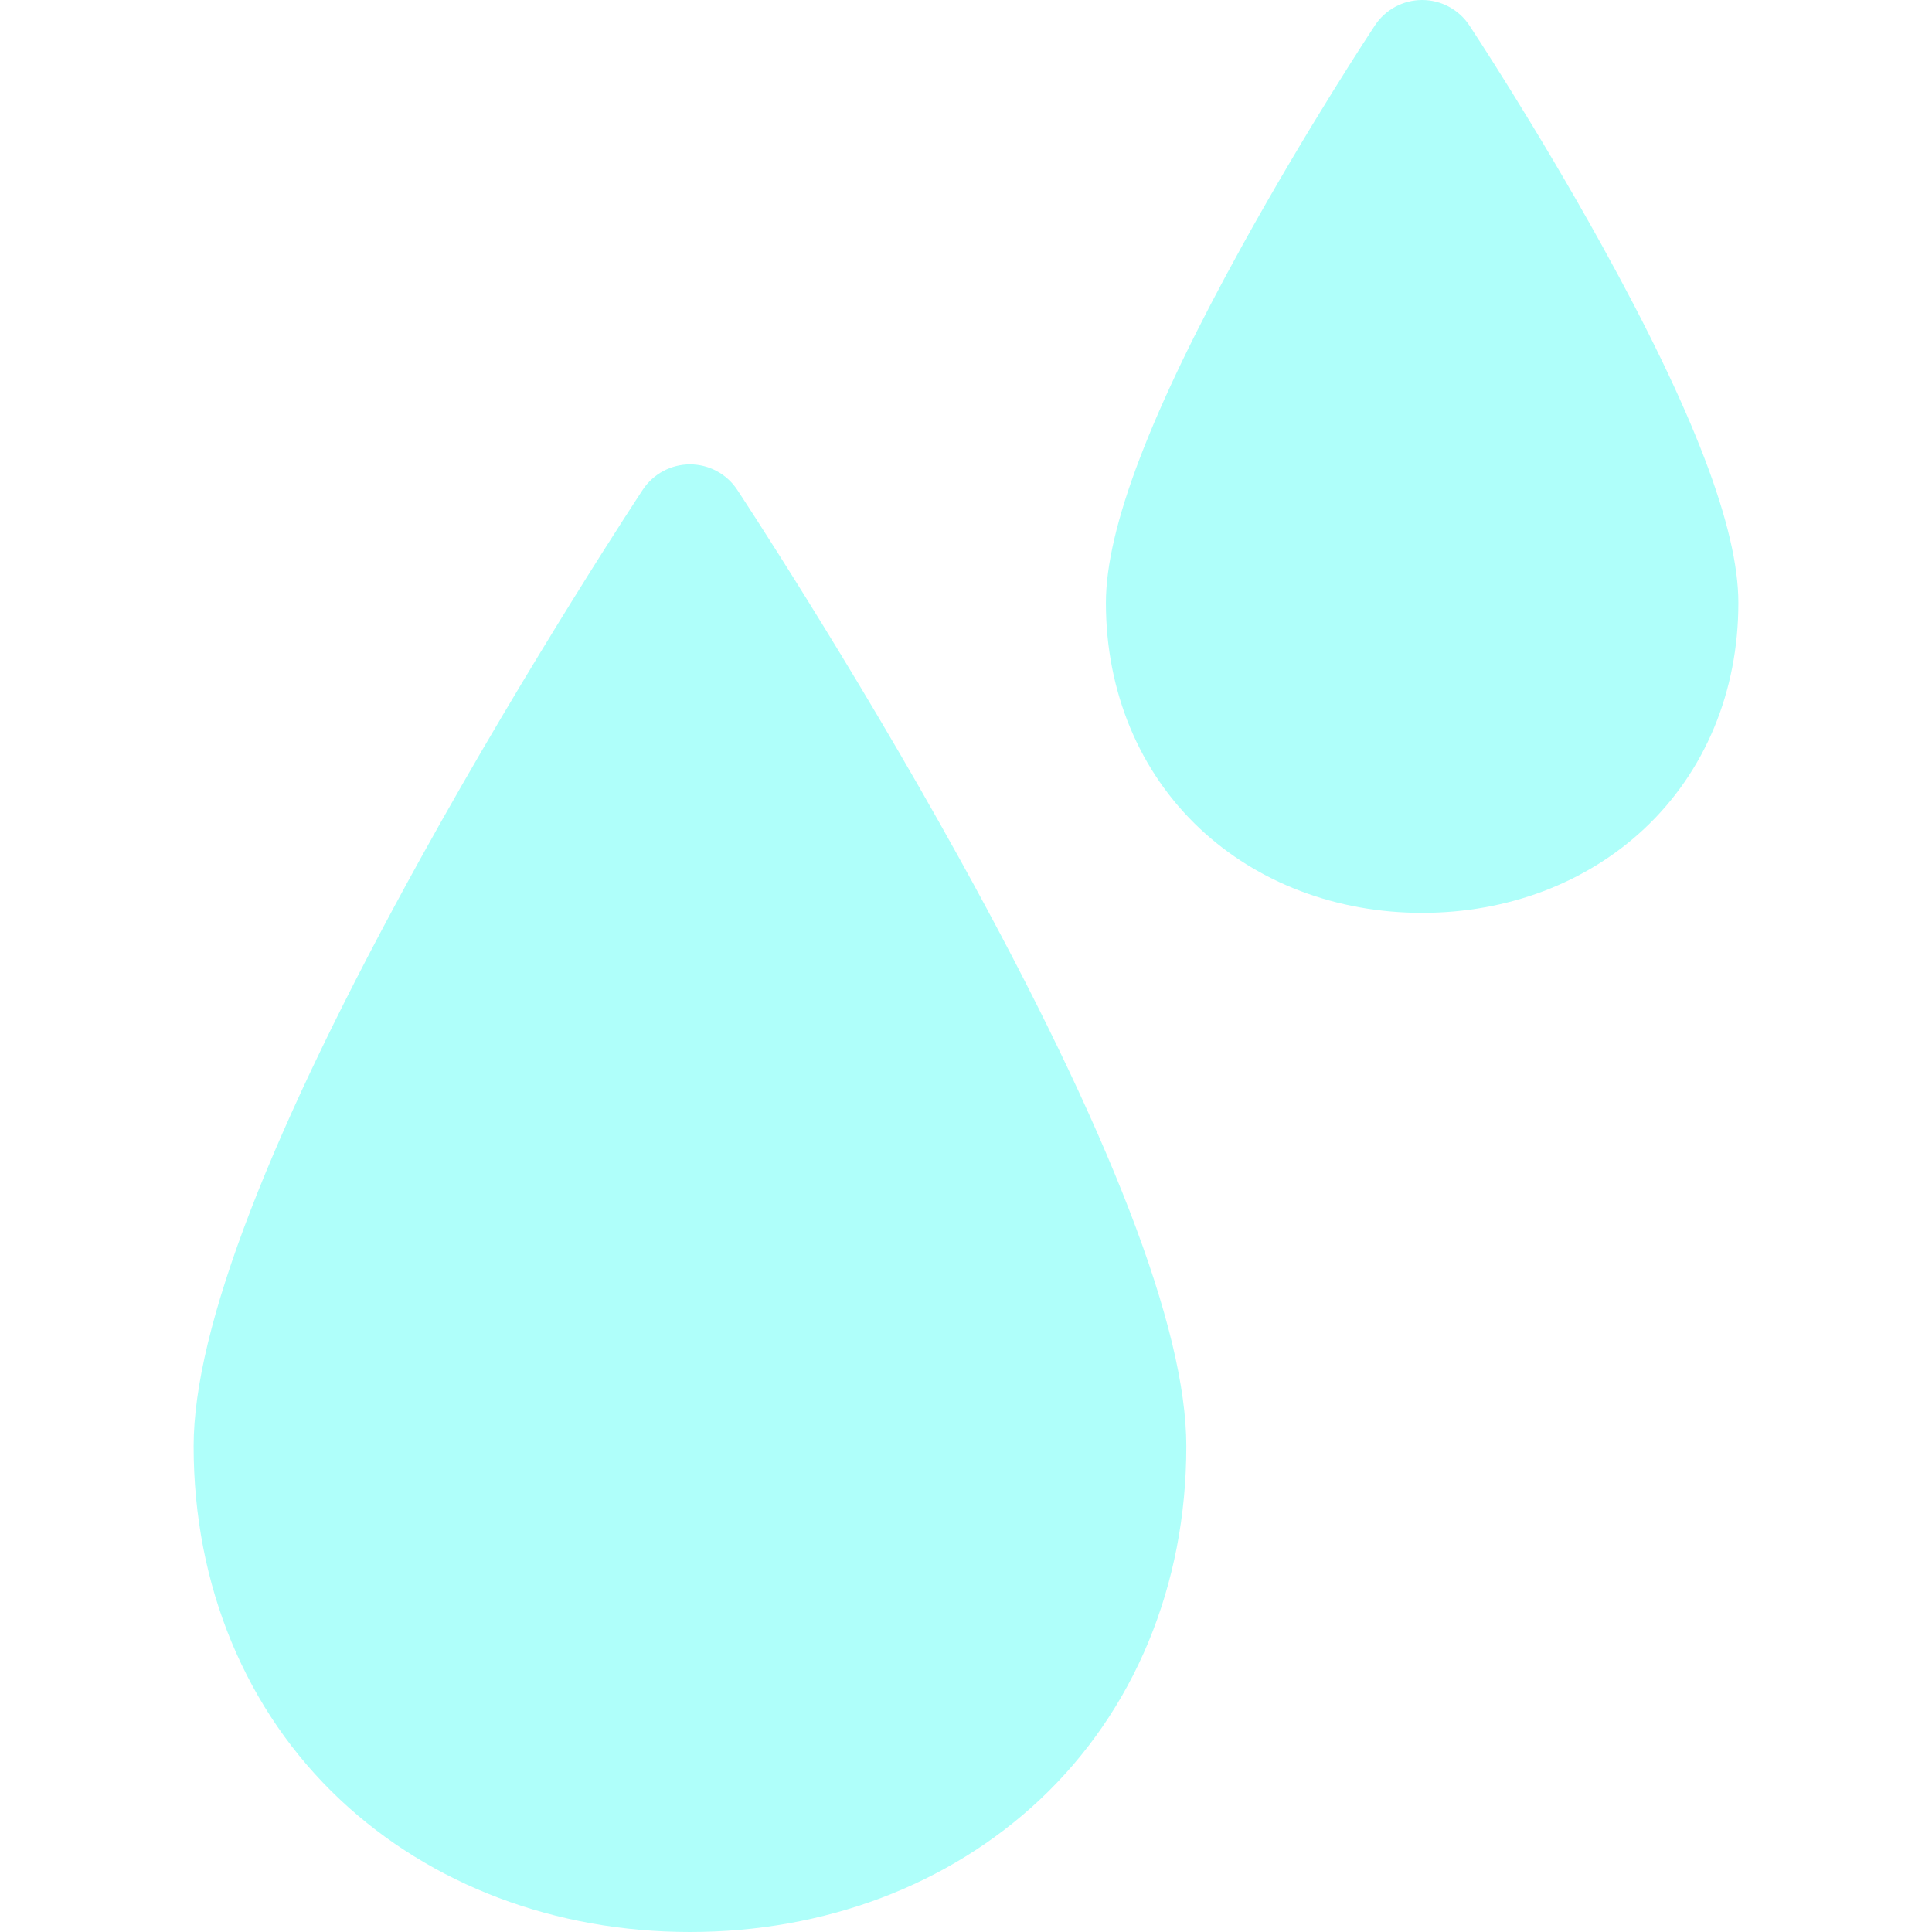
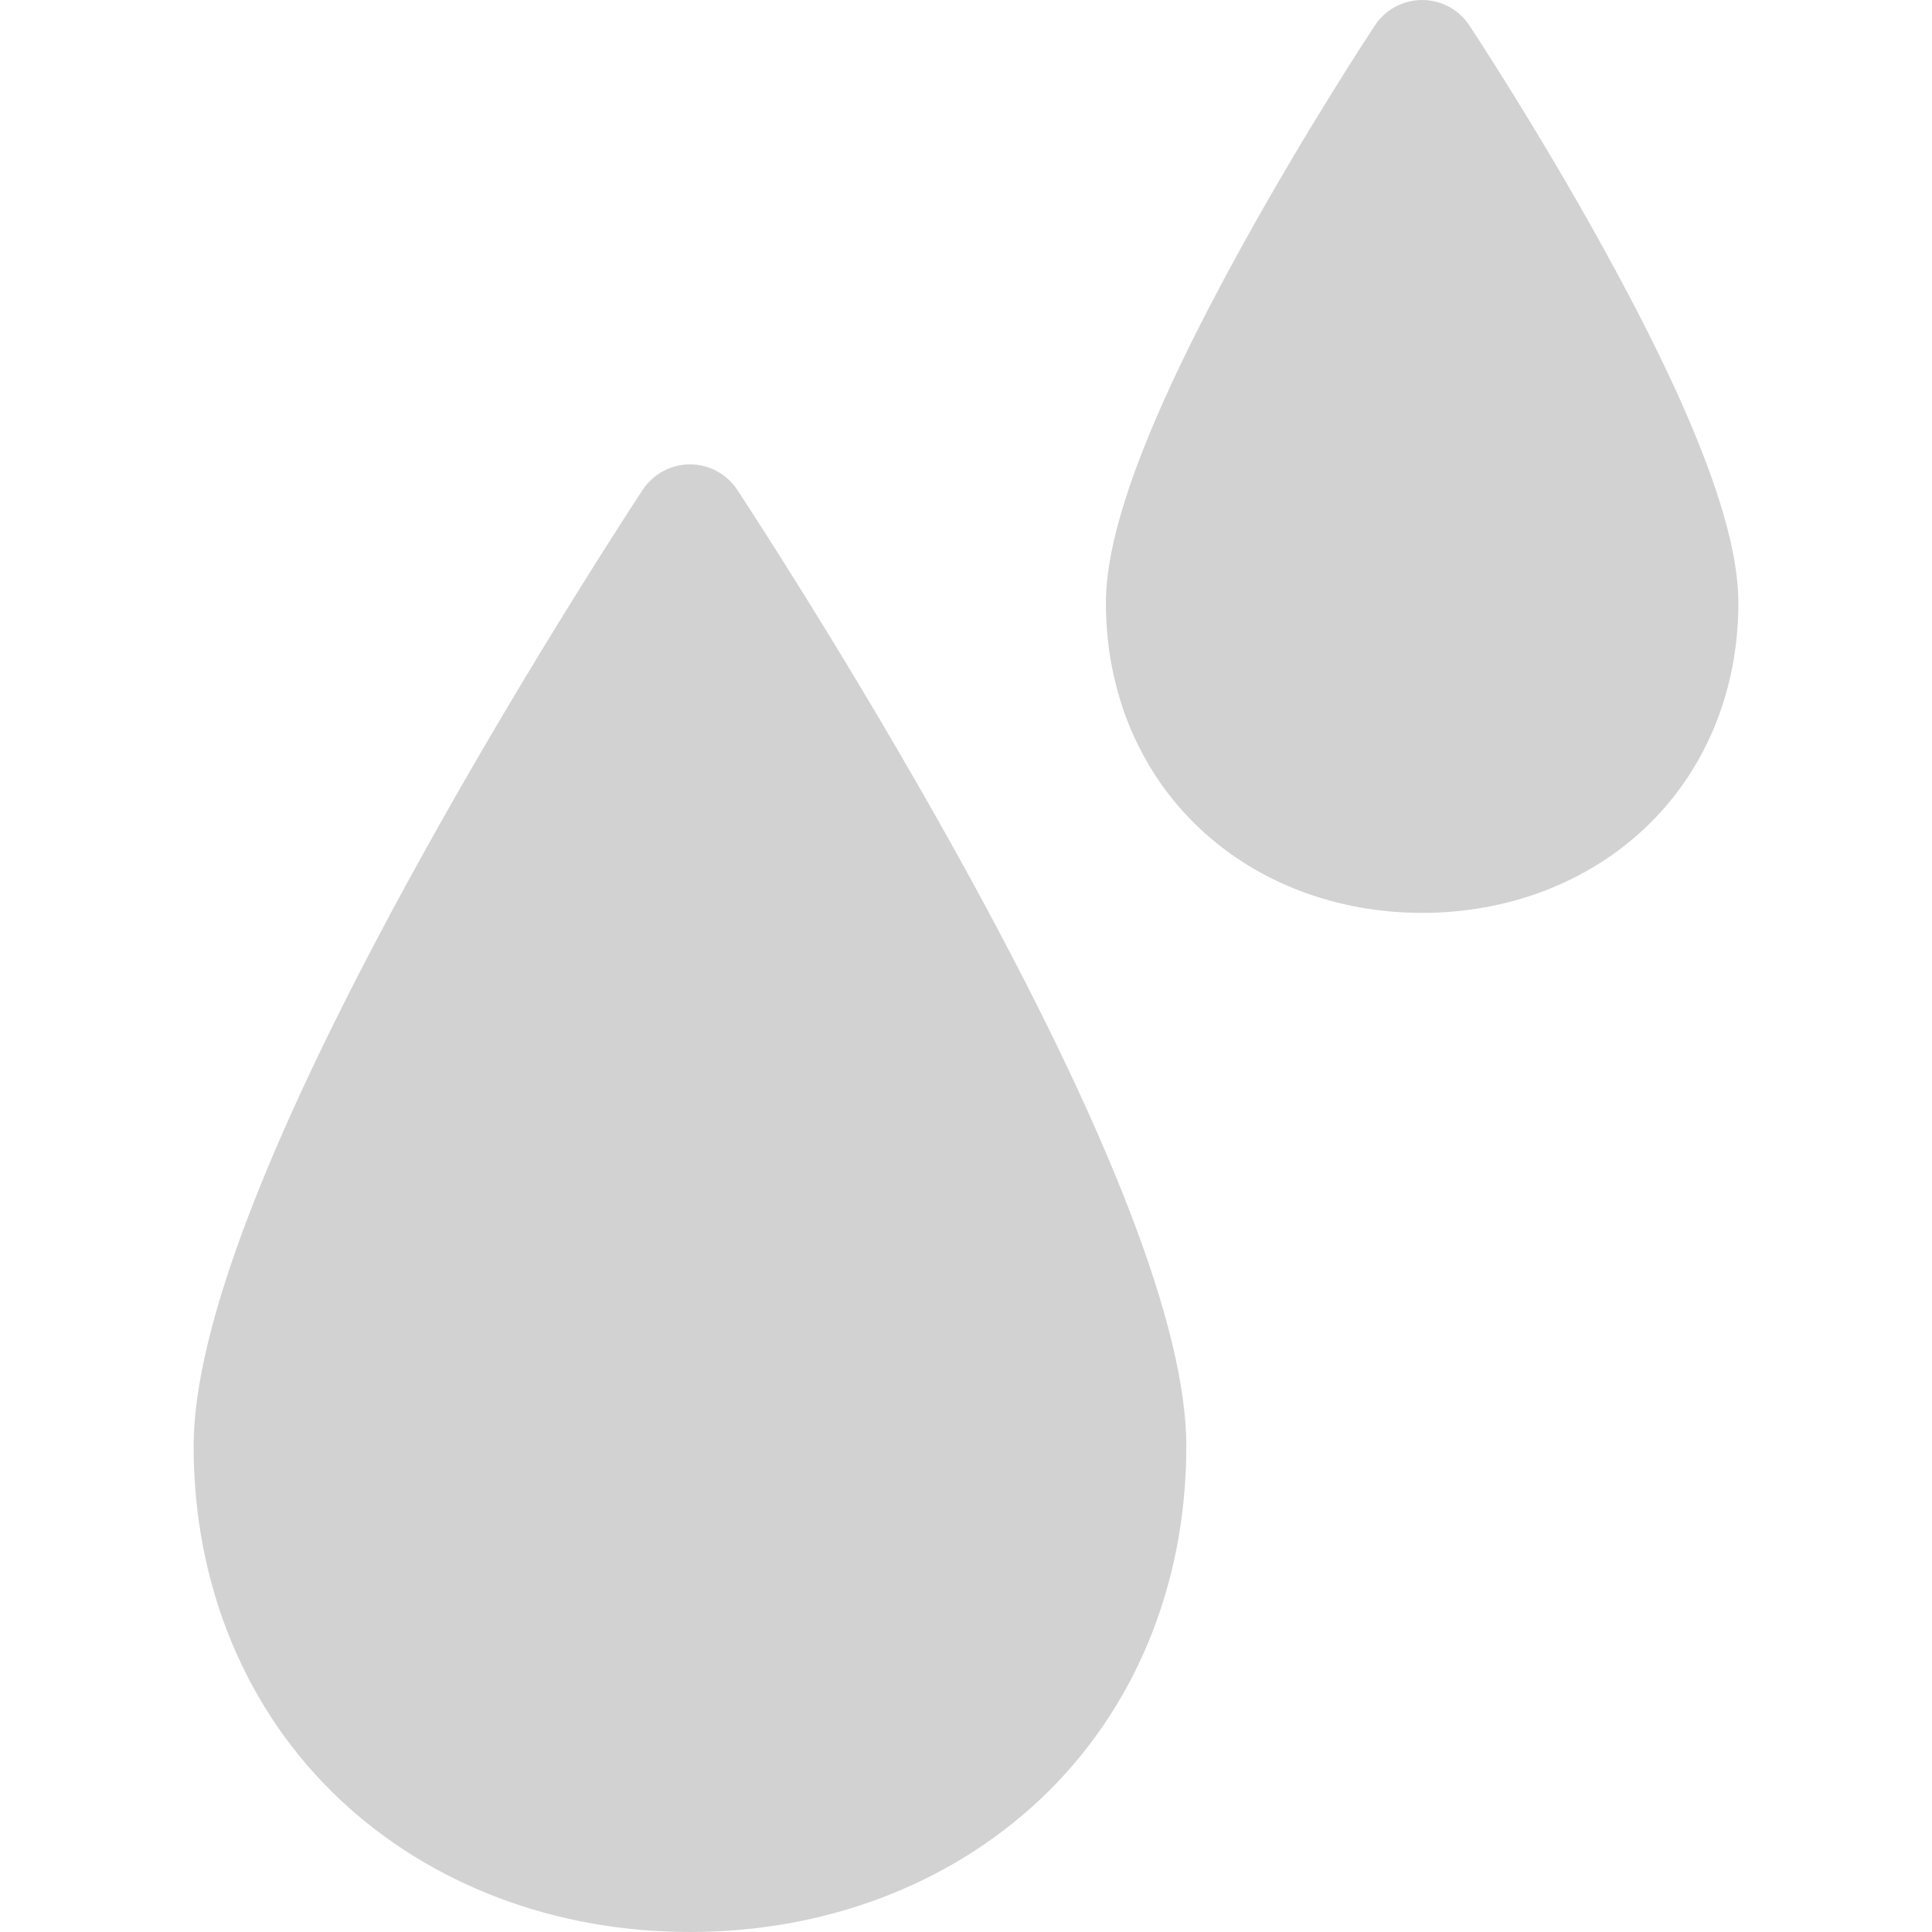
- <svg xmlns="http://www.w3.org/2000/svg" version="1.1" id="Capa_1" x="0px" y="0px" viewBox="0 0 512 512" style="fill:rgba(175,255,250,1); enable-background:new 0 0 512 512;" xml:space="preserve">
+ <svg xmlns="http://www.w3.org/2000/svg" version="1.1" id="Capa_1" x="0px" y="0px" viewBox="0 0 512 512" style="fill:rgba(210,210,210,1); enable-background:new 0 0 512 512;" xml:space="preserve">
  <g>
    <g>
      <path d="M254.244,227.491c-29.085-52.575-58.59-97.261-58.884-97.706c-2.778-4.197-7.476-6.722-12.509-6.722    s-9.731,2.524-12.509,6.722c-0.294,0.445-29.799,45.131-58.884,97.706c-39.908,72.138-60.143,124.547-60.143,155.771    c0,36.904,13.803,70.186,38.866,93.715C114.237,499.562,147.148,512,182.851,512c35.701,0,68.612-12.438,92.67-35.023    c25.063-23.529,38.866-56.811,38.866-93.715C314.387,352.038,294.151,299.629,254.244,227.491z" />
    </g>
  </g>
  <g>
    <g>
      <path d="M424.409,64.826C407.117,33.571,390.106,7.804,389.39,6.722C386.613,2.524,381.915,0,376.881,0s-9.731,2.524-12.509,6.723    c-0.716,1.081-17.728,26.849-35.018,58.104c-24.411,44.125-36.277,75.181-36.277,94.942c0,23.503,8.838,44.744,24.886,59.81    c15.347,14.408,36.271,22.343,58.918,22.343c22.647,0,43.571-7.935,58.919-22.343c16.048-15.065,24.886-36.307,24.886-59.81    C460.686,140.007,448.82,108.951,424.409,64.826z" />
    </g>
  </g>
  <g>
</g>
  <g>
</g>
  <g>
</g>
  <g>
</g>
  <g>
</g>
  <g>
</g>
  <g>
</g>
  <g>
</g>
  <g>
</g>
  <g>
</g>
  <g>
</g>
  <g>
</g>
  <g>
</g>
  <g>
</g>
  <g>
</g>
</svg>
